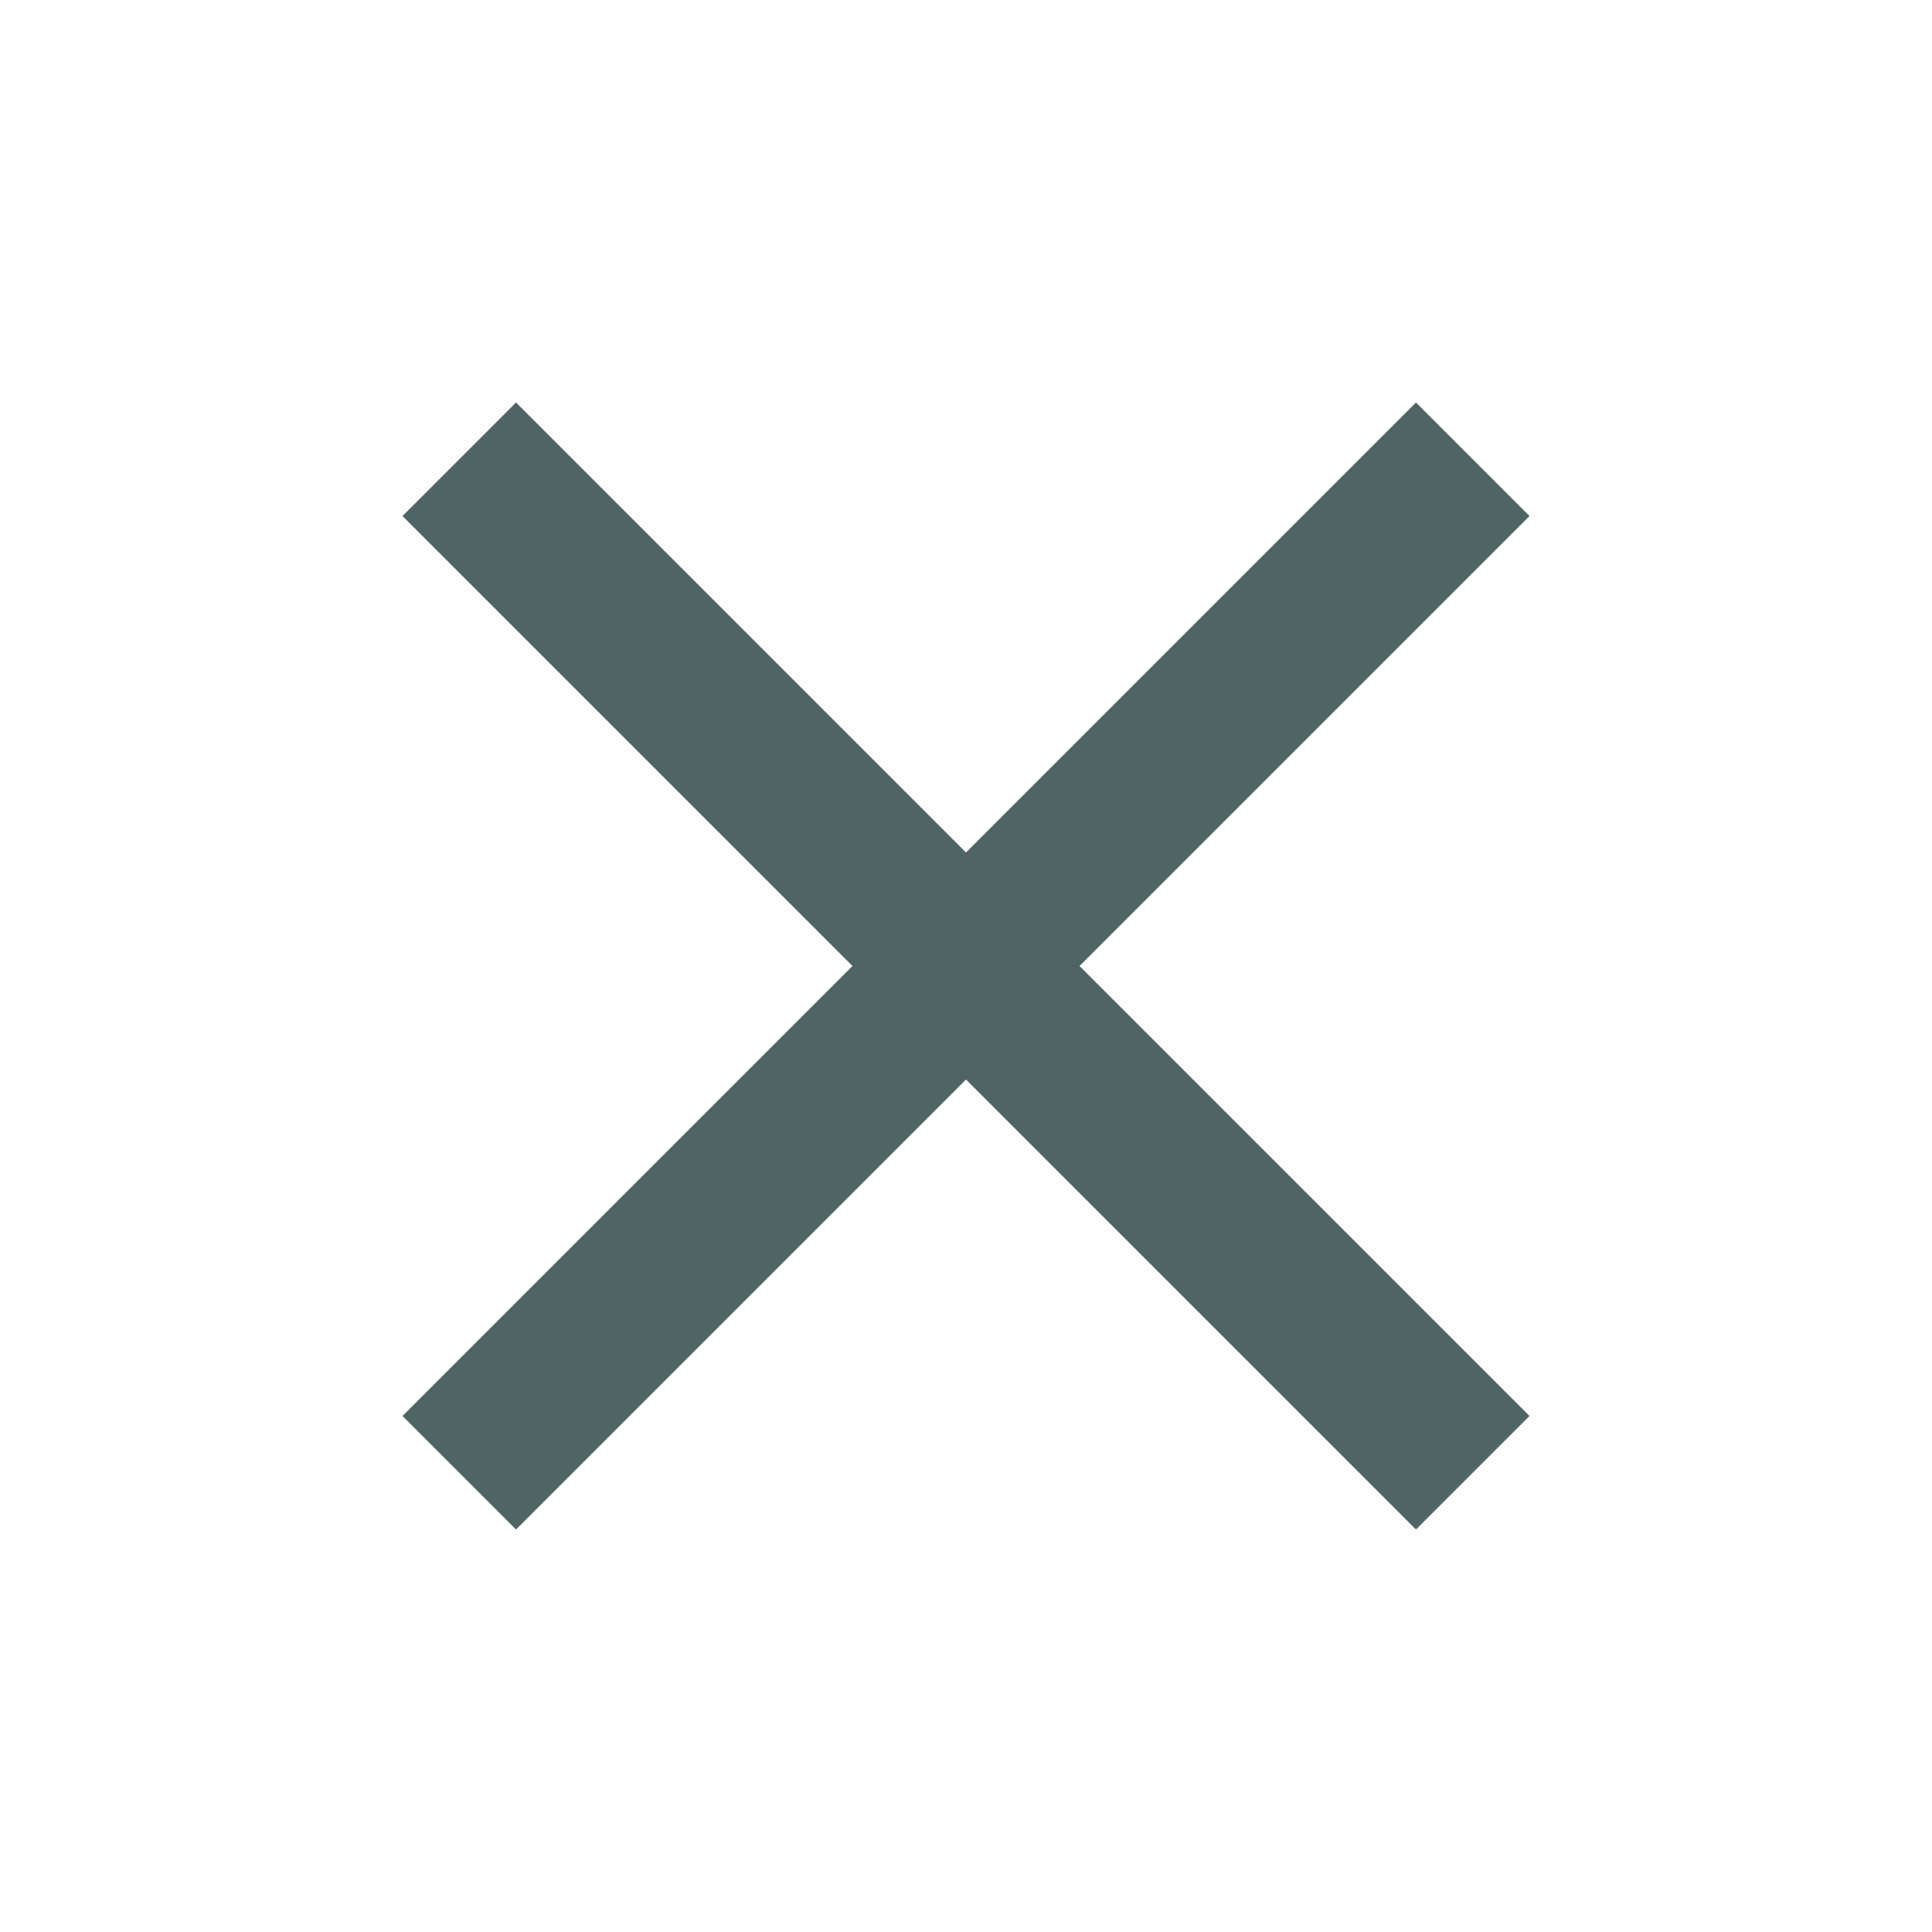
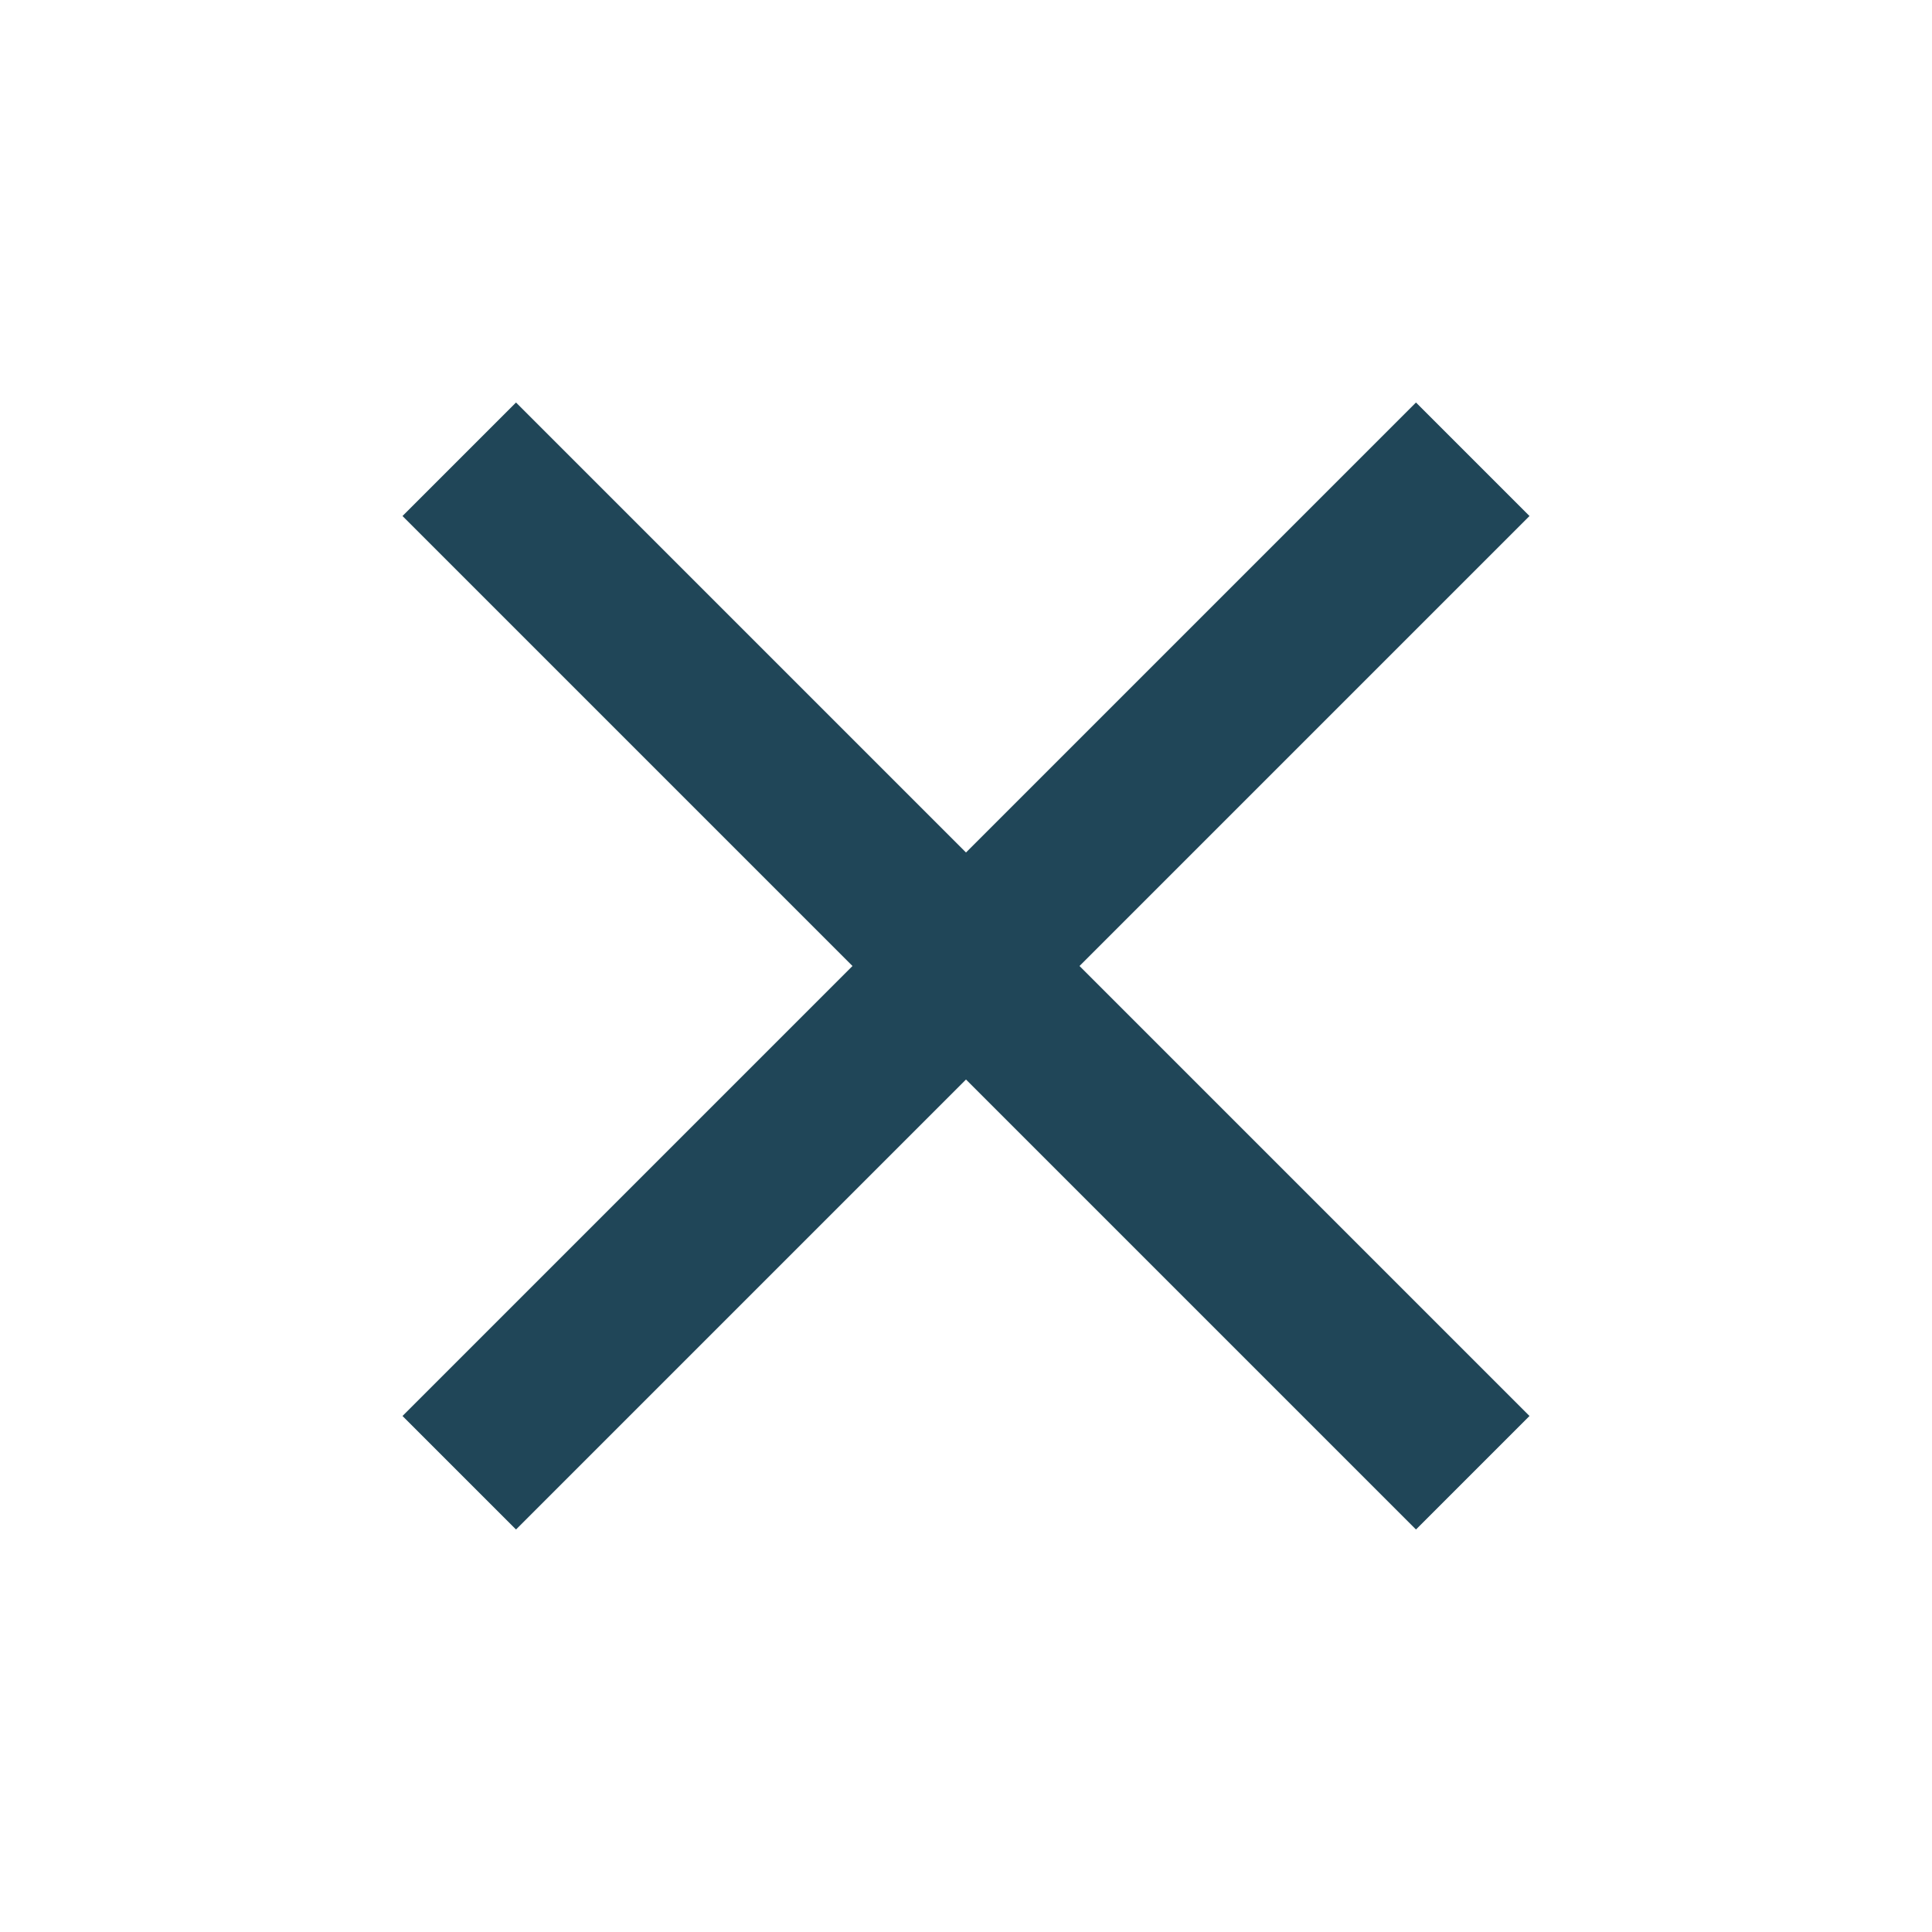
- <svg xmlns="http://www.w3.org/2000/svg" fill="#4f6464" height="48" viewBox="0 0 24 24" width="48">
+ <svg xmlns="http://www.w3.org/2000/svg" fill="#204658" height="48" viewBox="0 0 24 24" width="48">
  <path d="M19 6.41L17.59 5 12 10.59 6.41 5 5 6.41 10.59 12 5 17.59 6.41 19 12 13.41 17.59 19 19 17.59 13.41 12z" />
  <path d="M0 0h24v24H0z" fill="none" />
</svg>
